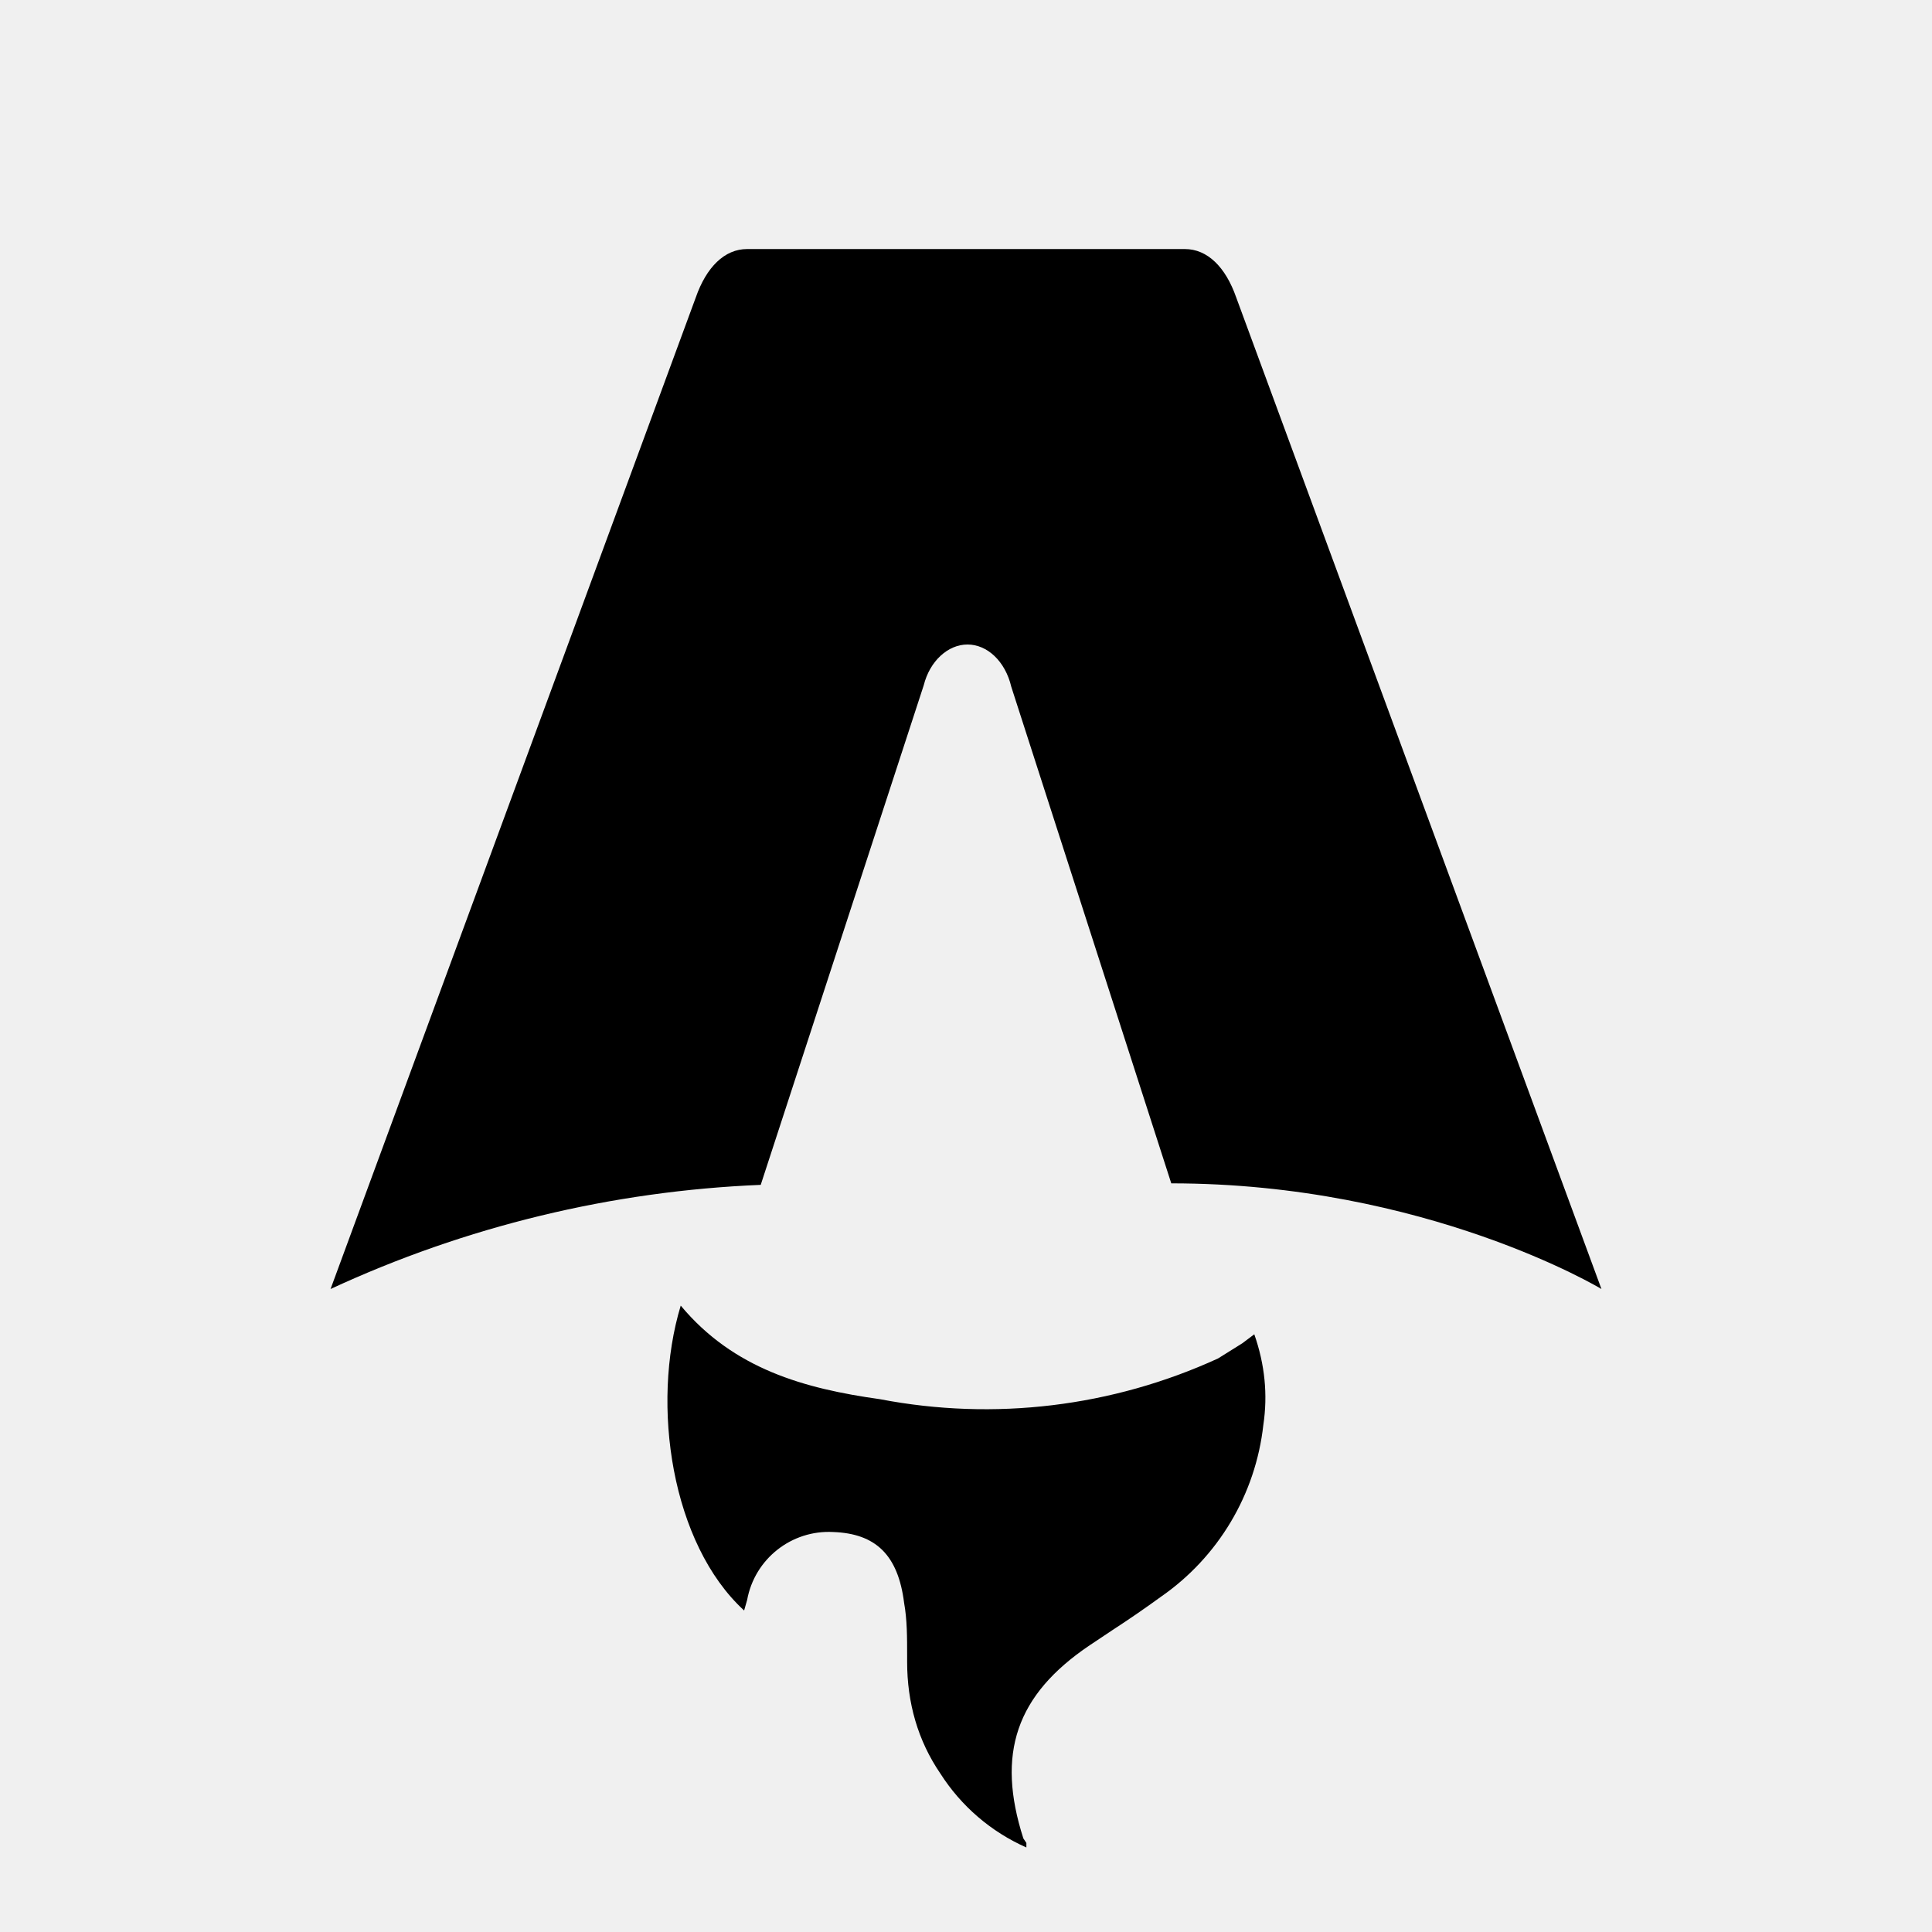
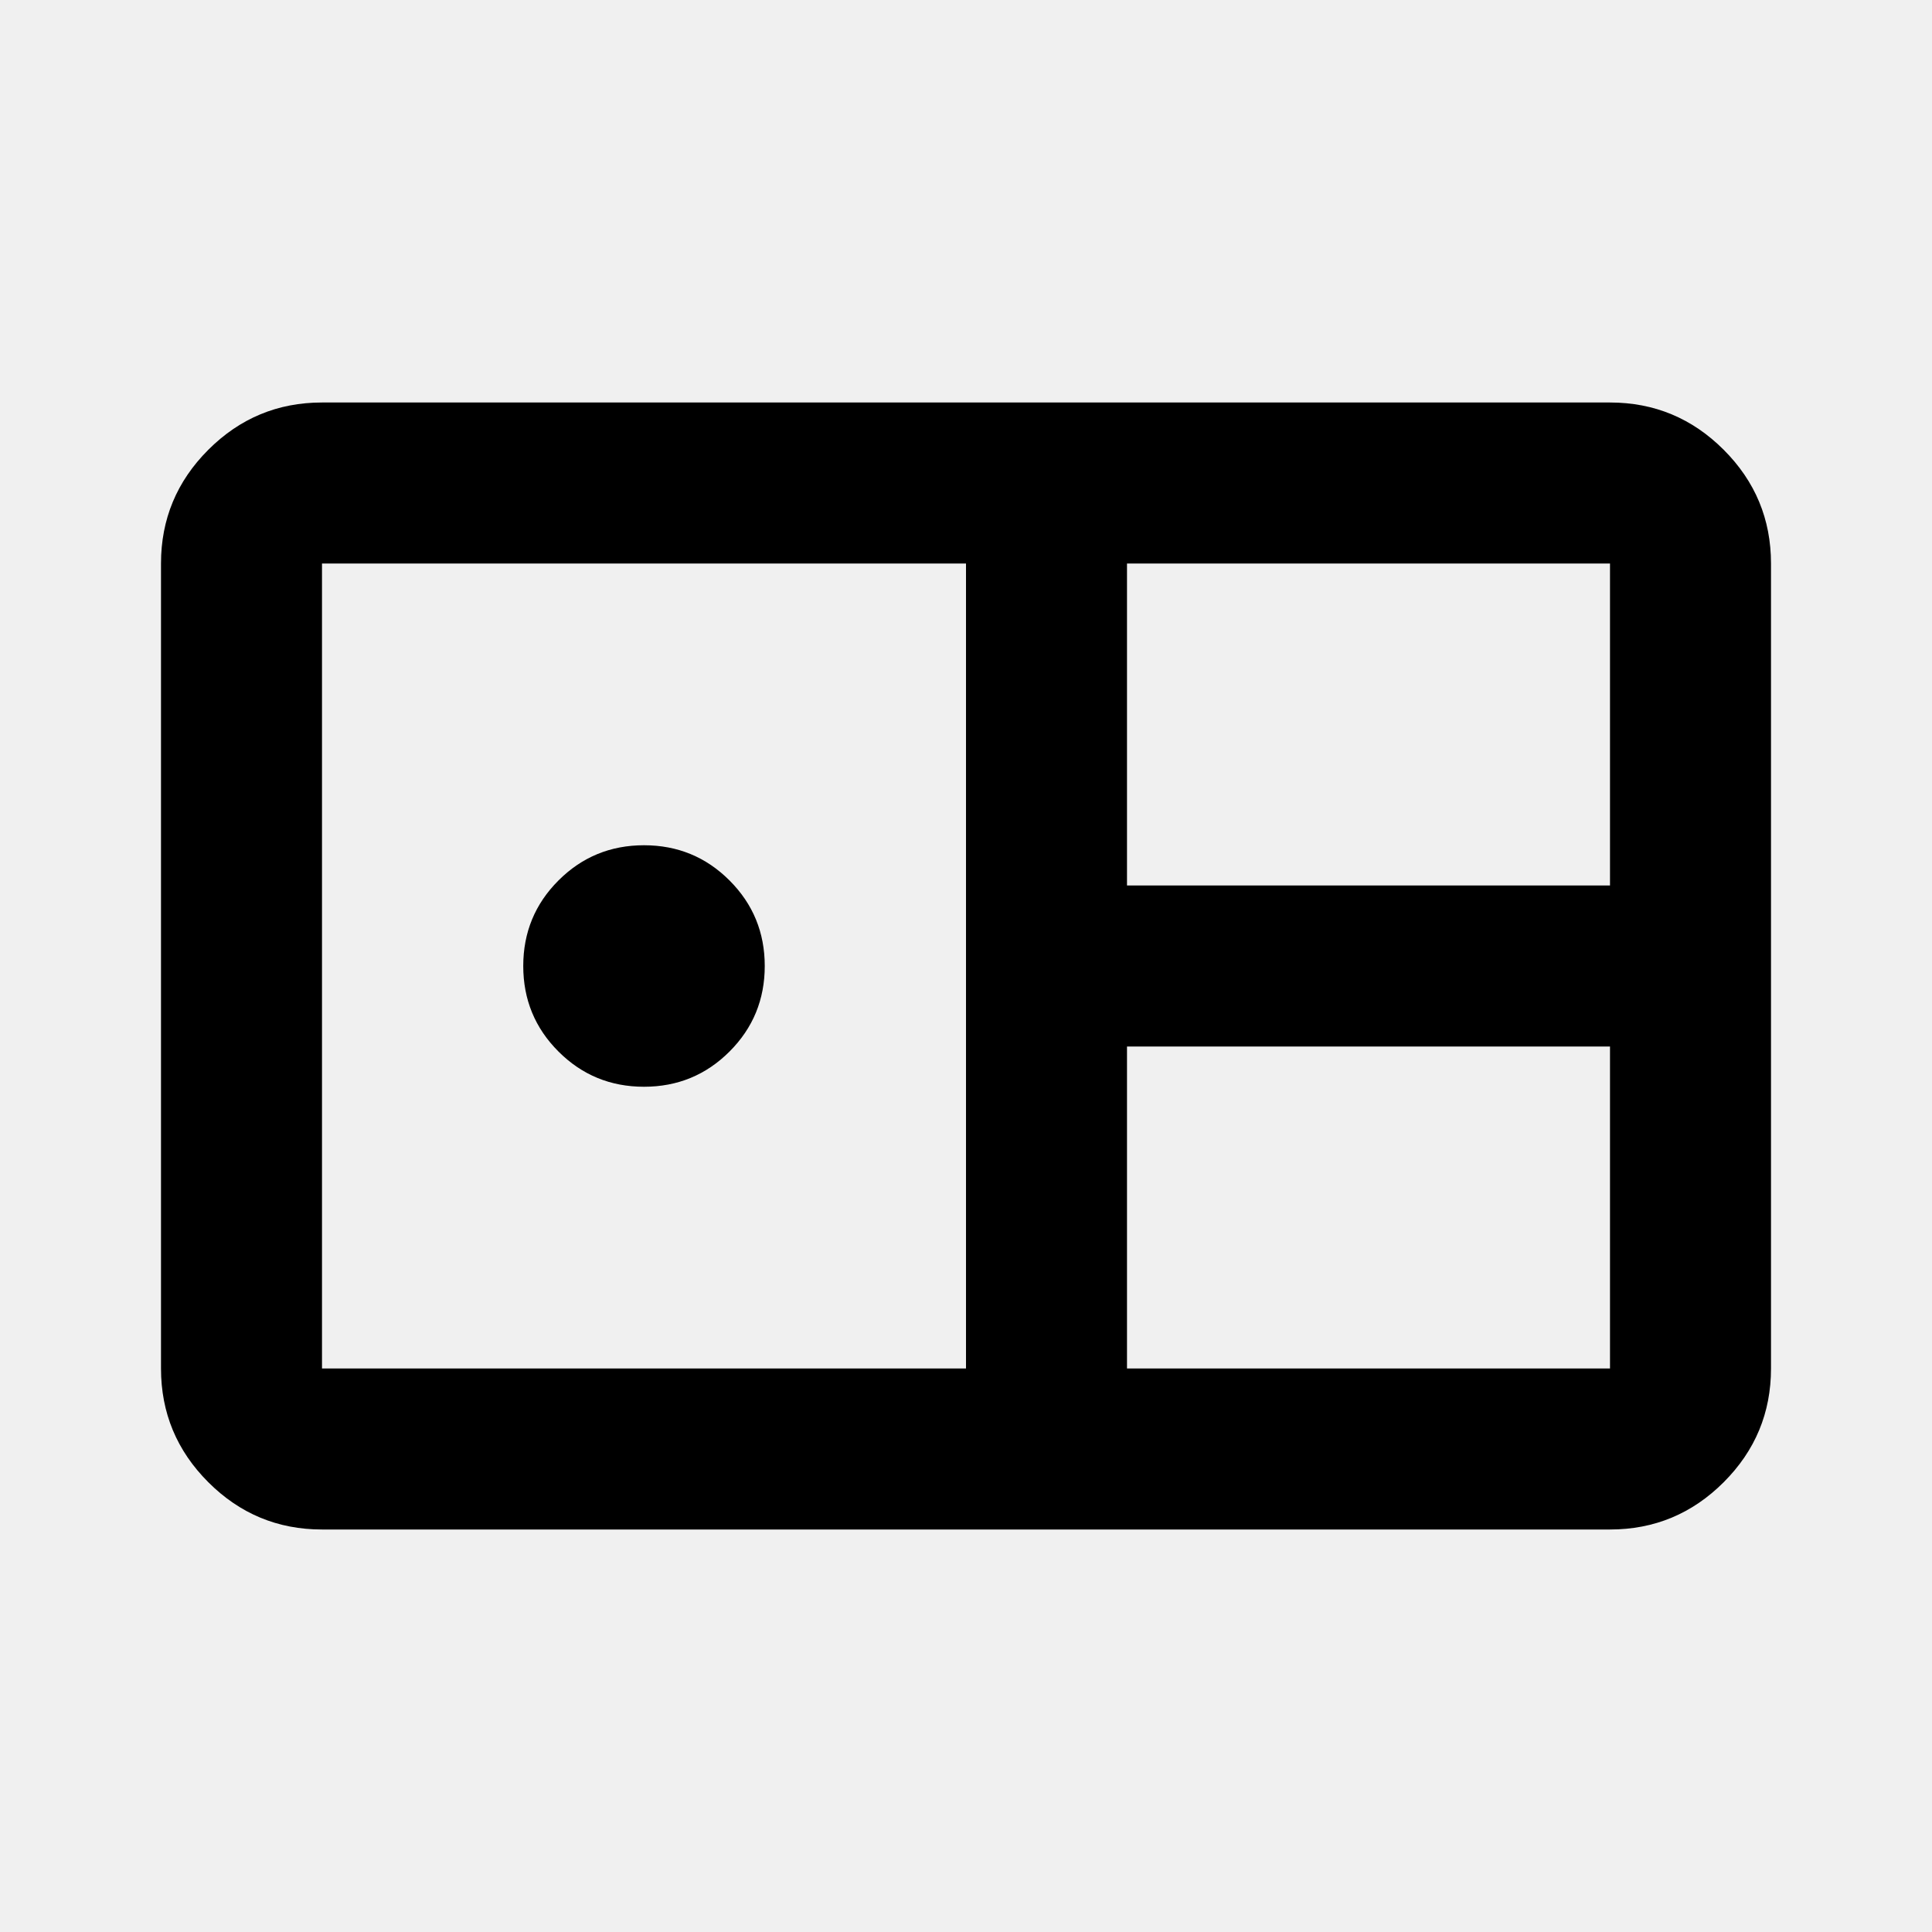
- <svg xmlns="http://www.w3.org/2000/svg" fill="none" viewBox="0 0 128 128">
-   <path d="M50.4 78.5a75.1 75.1 0 0 0-28.5 6.9l24.2-65.7c.7-2 1.9-3.2 3.4-3.2h29c1.5 0 2.7 1.2 3.4 3.2l24.2 65.7s-11.6-7-28.5-7L67 45.5c-.4-1.7-1.6-2.8-2.9-2.8-1.3 0-2.5 1.1-2.9 2.7L50.4 78.5Zm-1.1 28.2Zm-4.2-20.2c-2 6.6-.6 15.8 4.2 20.2a17.5 17.5 0 0 1 .2-.7 5.5 5.5 0 0 1 5.7-4.5c2.8.1 4.3 1.5 4.7 4.7.2 1.1.2 2.3.2 3.5v.4c0 2.7.7 5.2 2.2 7.4a13 13 0 0 0 5.7 4.9v-.3l-.2-.3c-1.8-5.6-.5-9.5 4.4-12.8l1.5-1a73 73 0 0 0 3.2-2.2 16 16 0 0 0 6.8-11.4c.3-2 .1-4-.6-6l-.8.6-1.6 1a37 37 0 0 1-22.4 2.7c-5-.7-9.7-2-13.2-6.2Z" />
-   <style>
-         path { fill: #000; }
-         @media (prefers-color-scheme: dark) {
-             path { fill: #FFF; }
-         }
-     </style>
+ <svg xmlns="http://www.w3.org/2000/svg" height="24" viewBox="0 -960 960 960" width="24">
+   <path d="M160-200q-33 0-56.5-23.5T80-280v-400q0-33 23.5-56.5T160-760h640q33 0 56.5 23.5T880-680v400q0 33-23.5 56.5T800-200H160Zm400-320h240v-160H560v160ZM160-280h320v-400H160v400Zm160-140q-25 0-42.5-17.5T260-480q0-25 17.5-42.5T320-540q25 0 42.5 17.5T380-480q0 25-17.5 42.5T320-420Zm240 140h240v-160H560v160Z" />
</svg>
